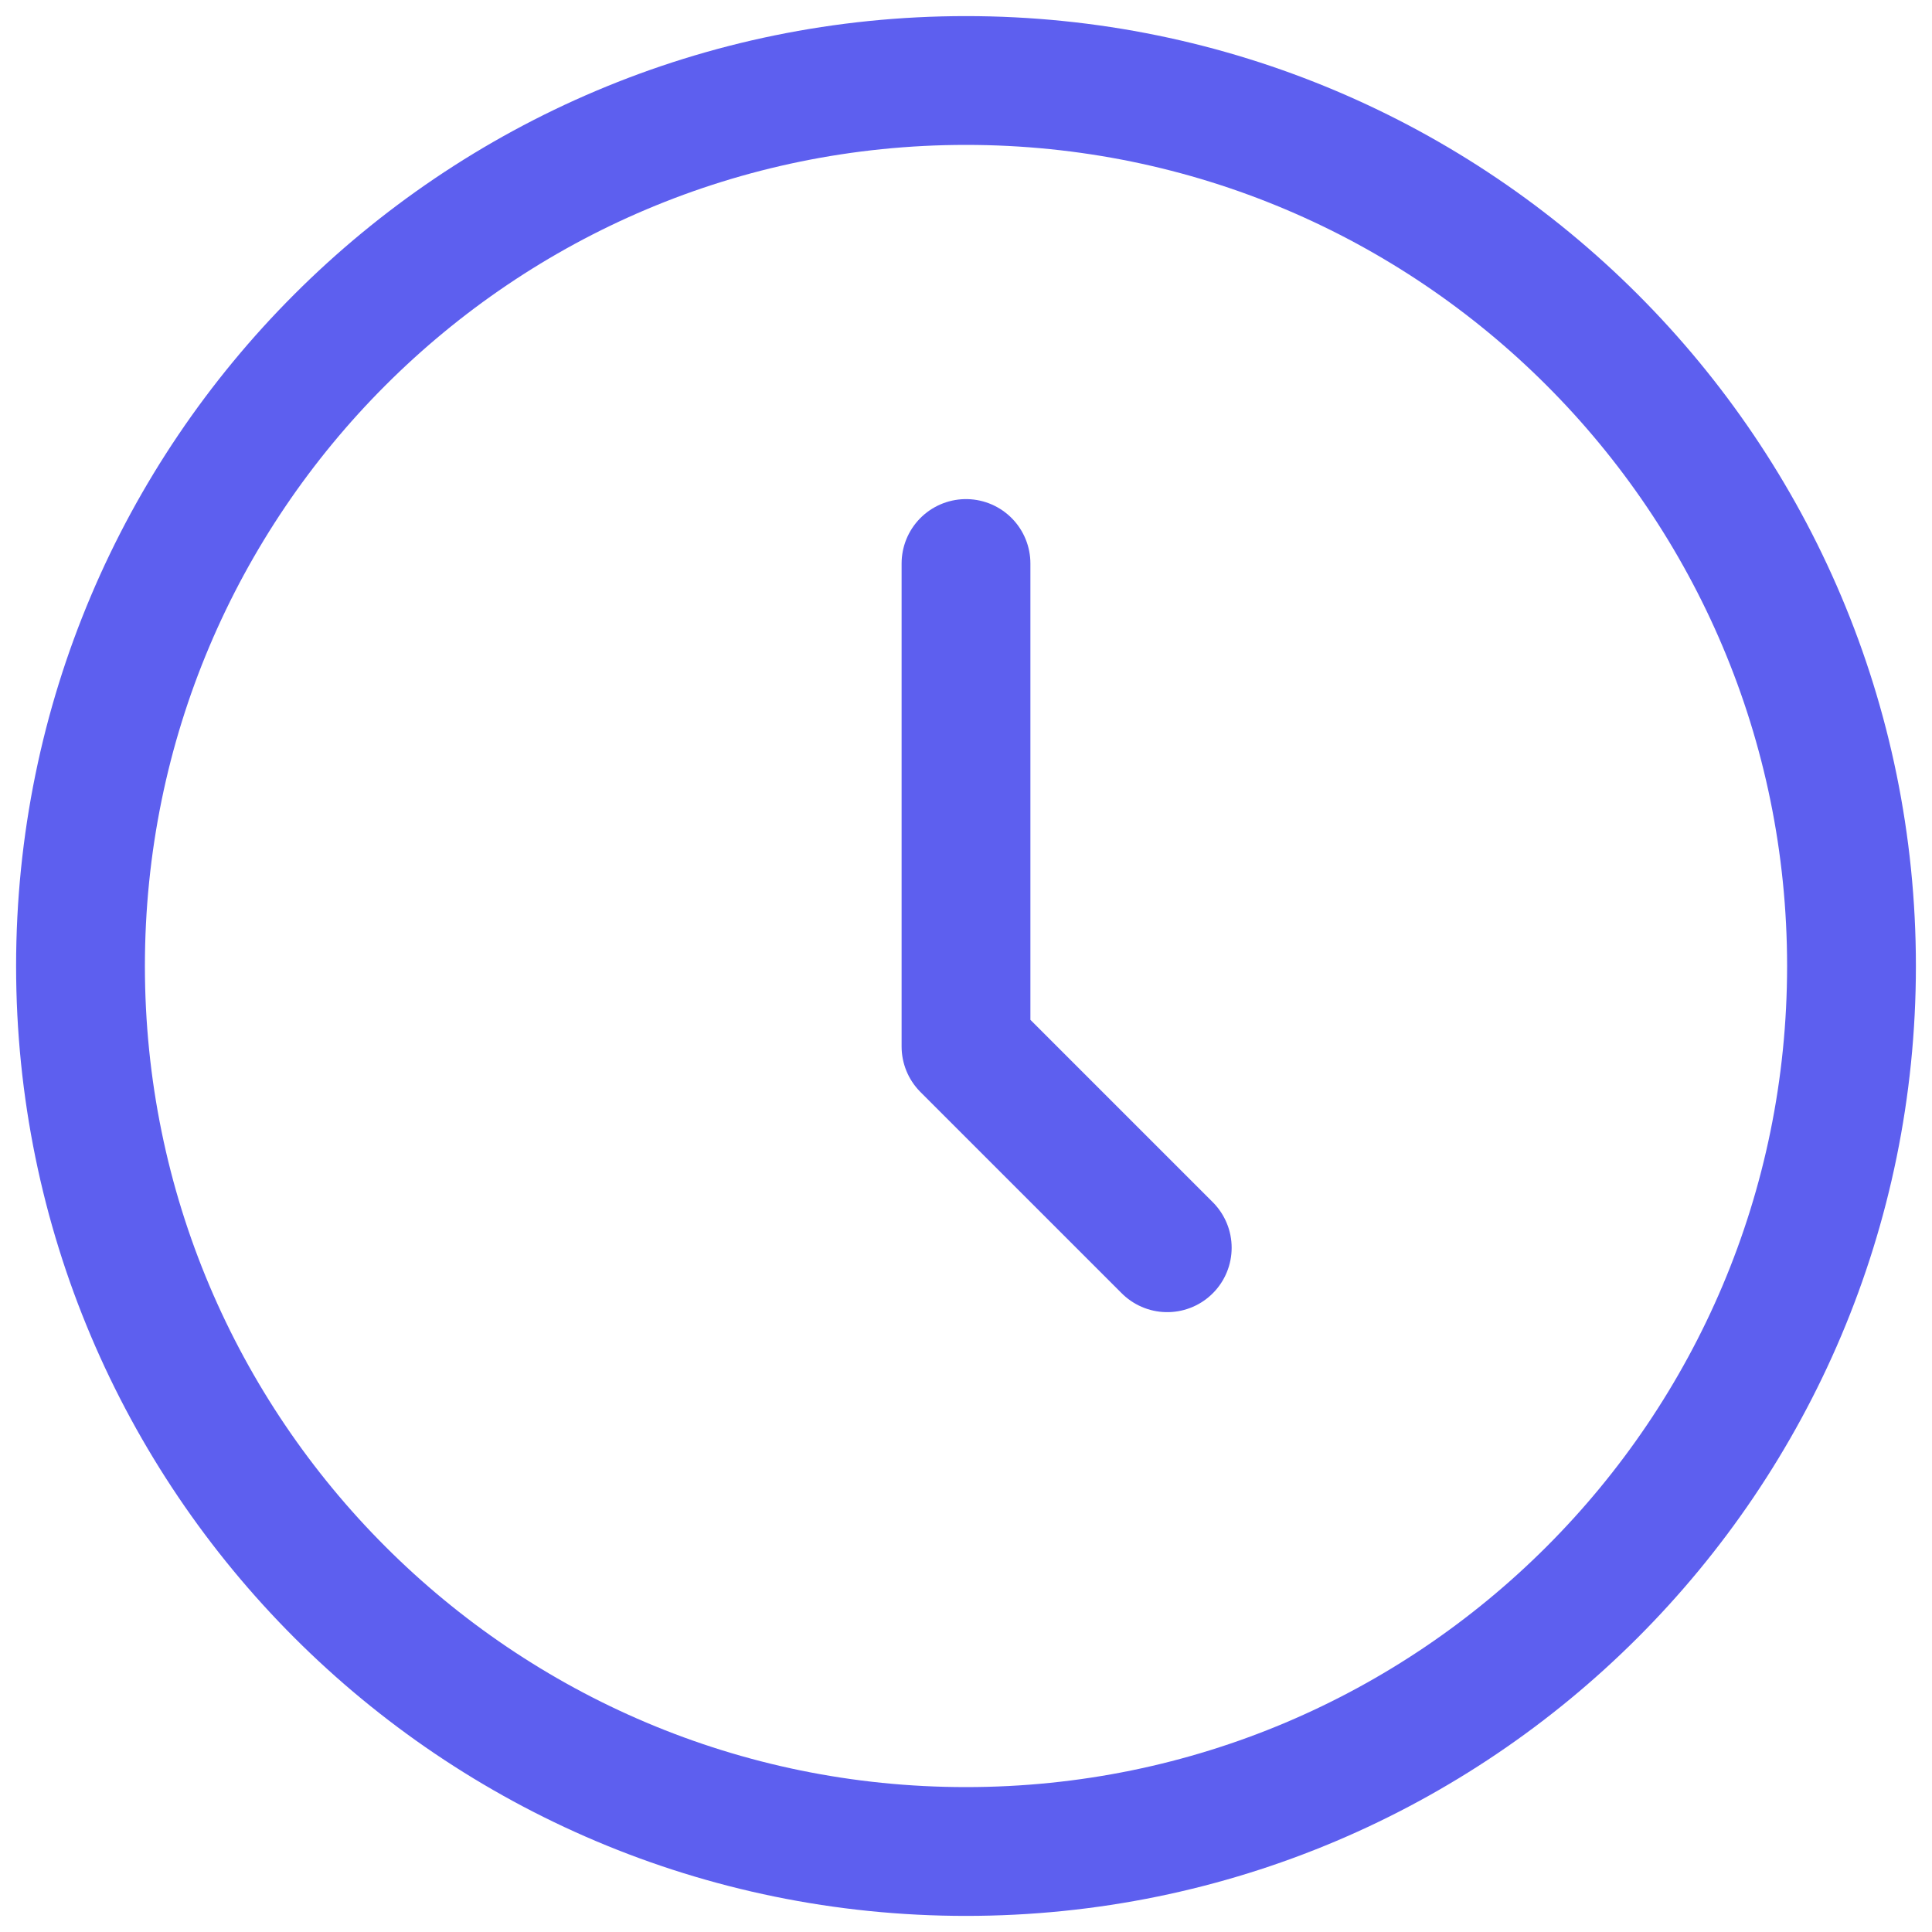
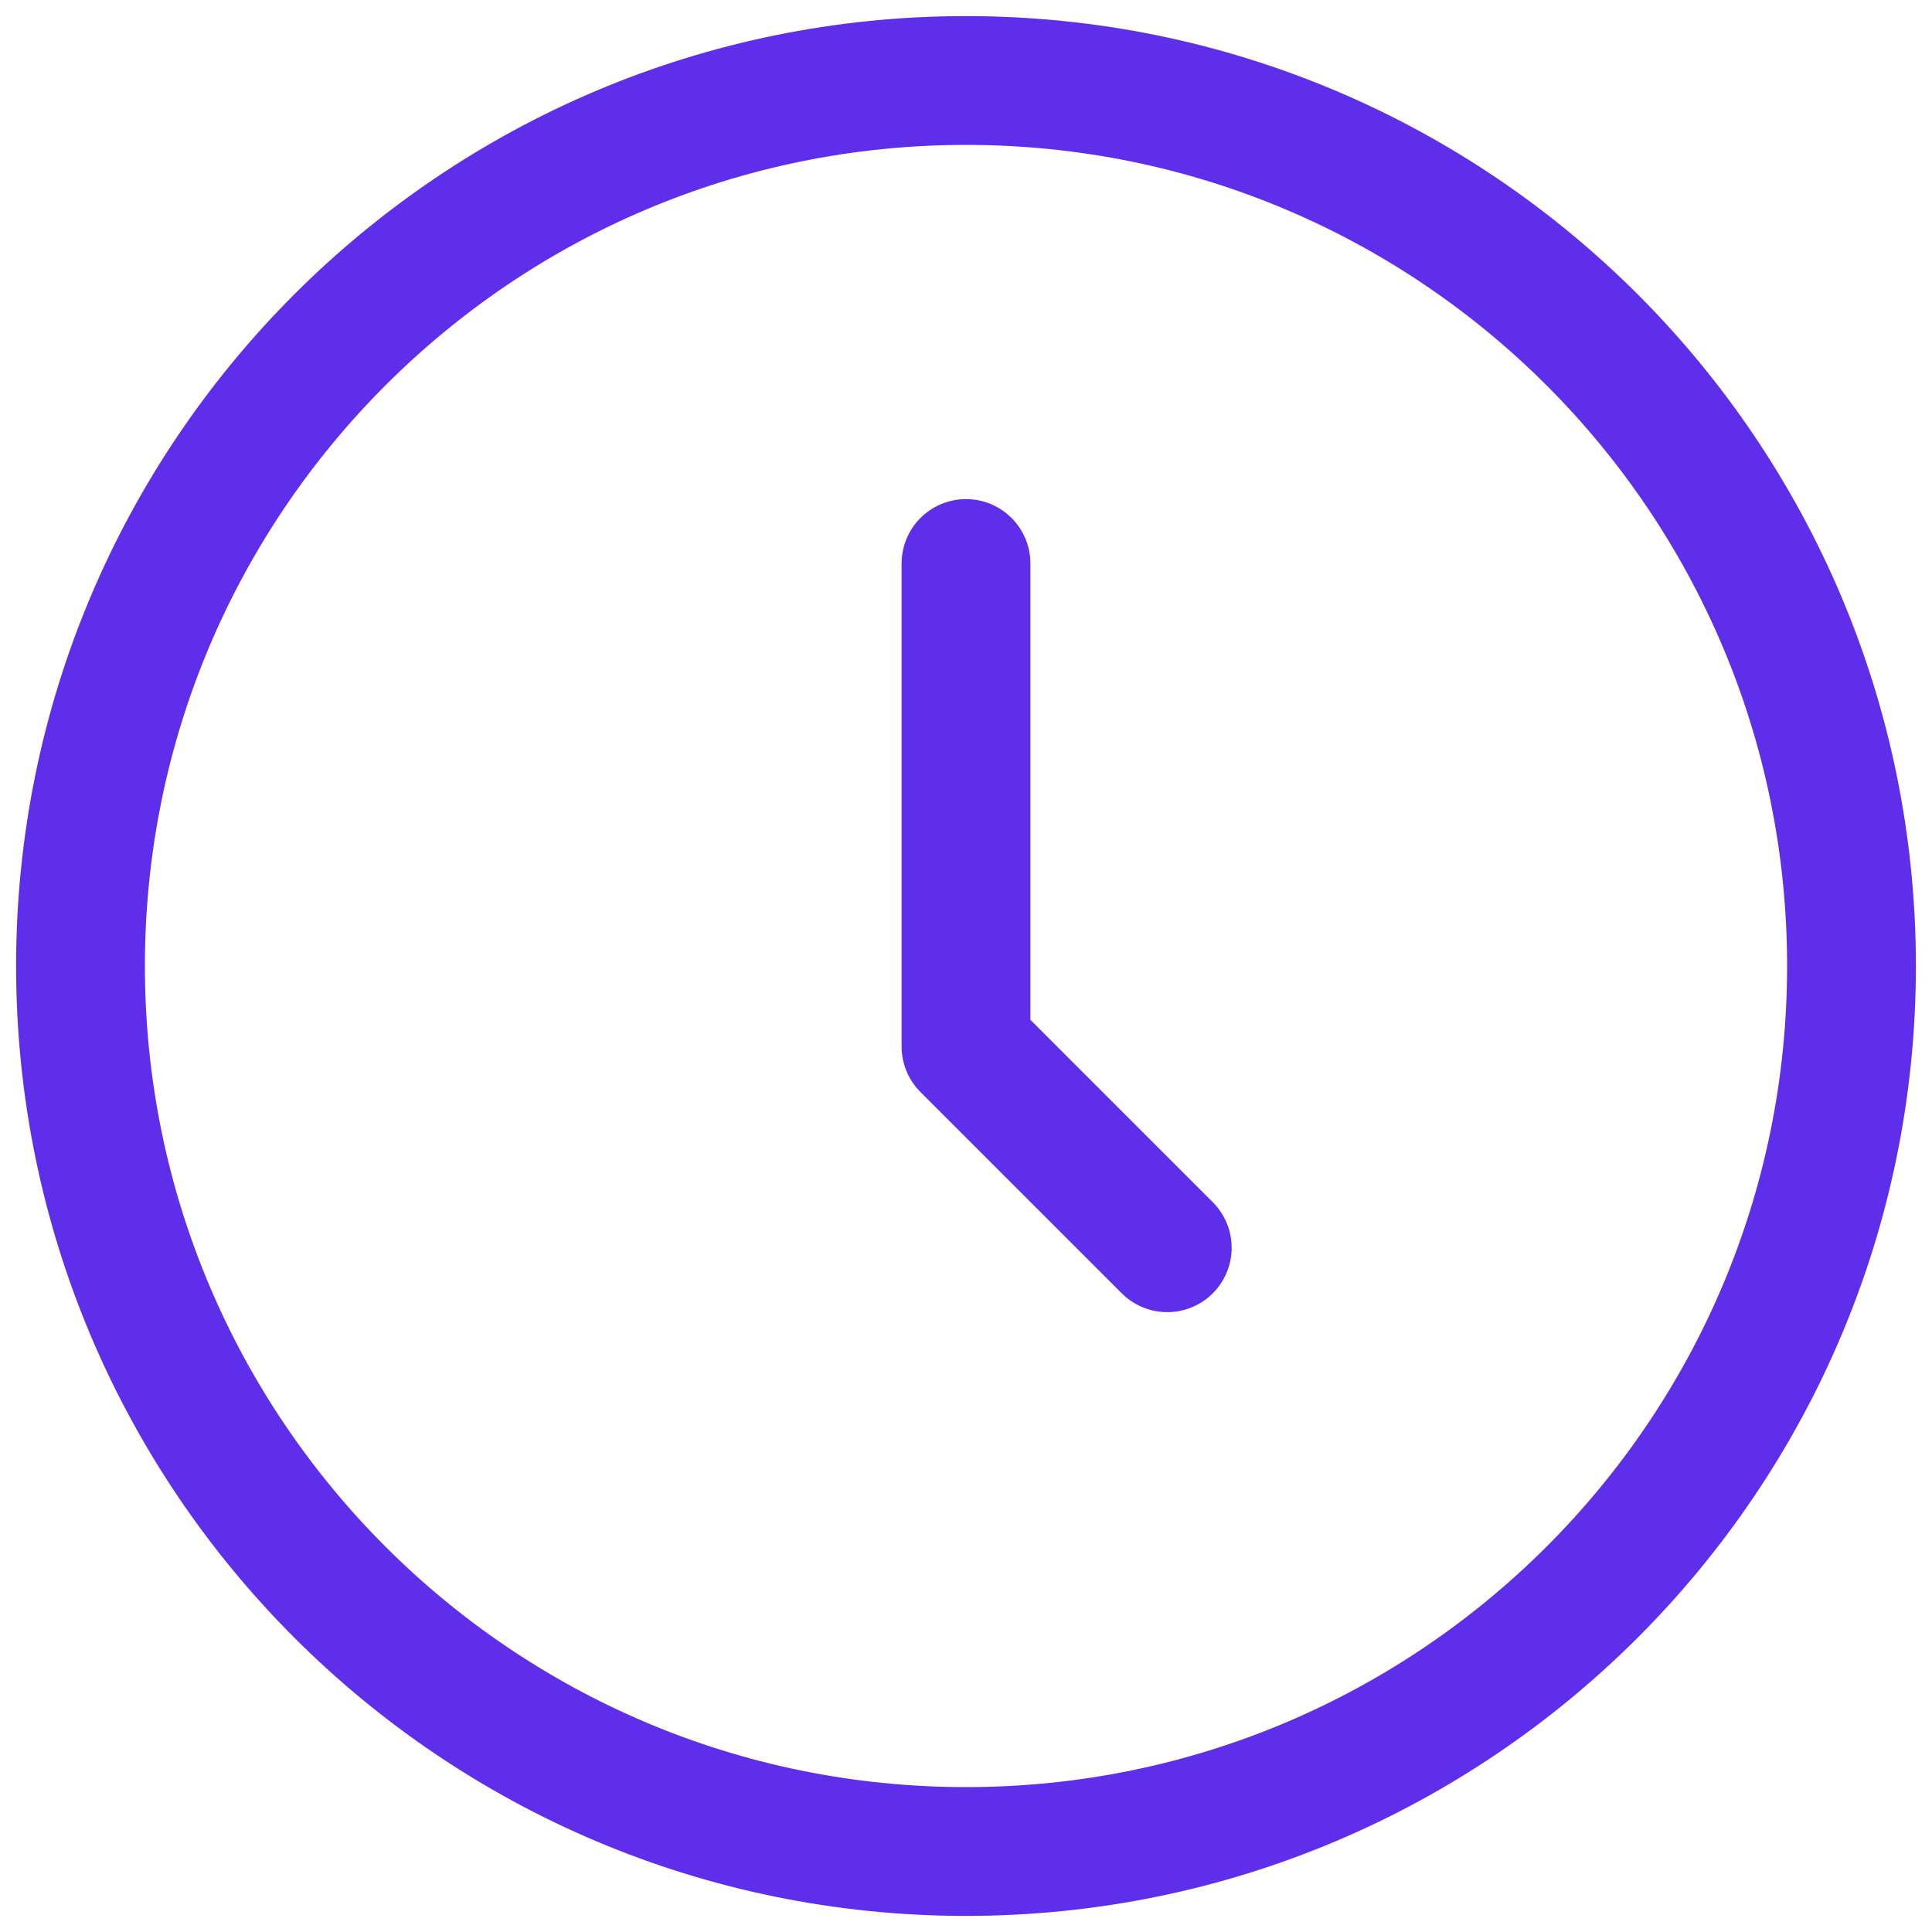
<svg xmlns="http://www.w3.org/2000/svg" width="30" height="30" viewBox="0 0 30 30" fill="none">
-   <circle cx="15" cy="15" r="13.75" stroke="#5D5FEF" stroke-width="2" />
-   <path d="M15 8.75V16.25L18.125 19.375" stroke="#5D5FEF" stroke-width="2" stroke-linecap="round" stroke-linejoin="round" />
+   <circle cx="15" cy="15" r="13.75" stroke="#5F2EEA" stroke-width="2" />
+   <path d="M15 8.75V16.25L18.125 19.375" stroke="#5F2EEA" stroke-width="2" stroke-linecap="round" stroke-linejoin="round" />
</svg>
